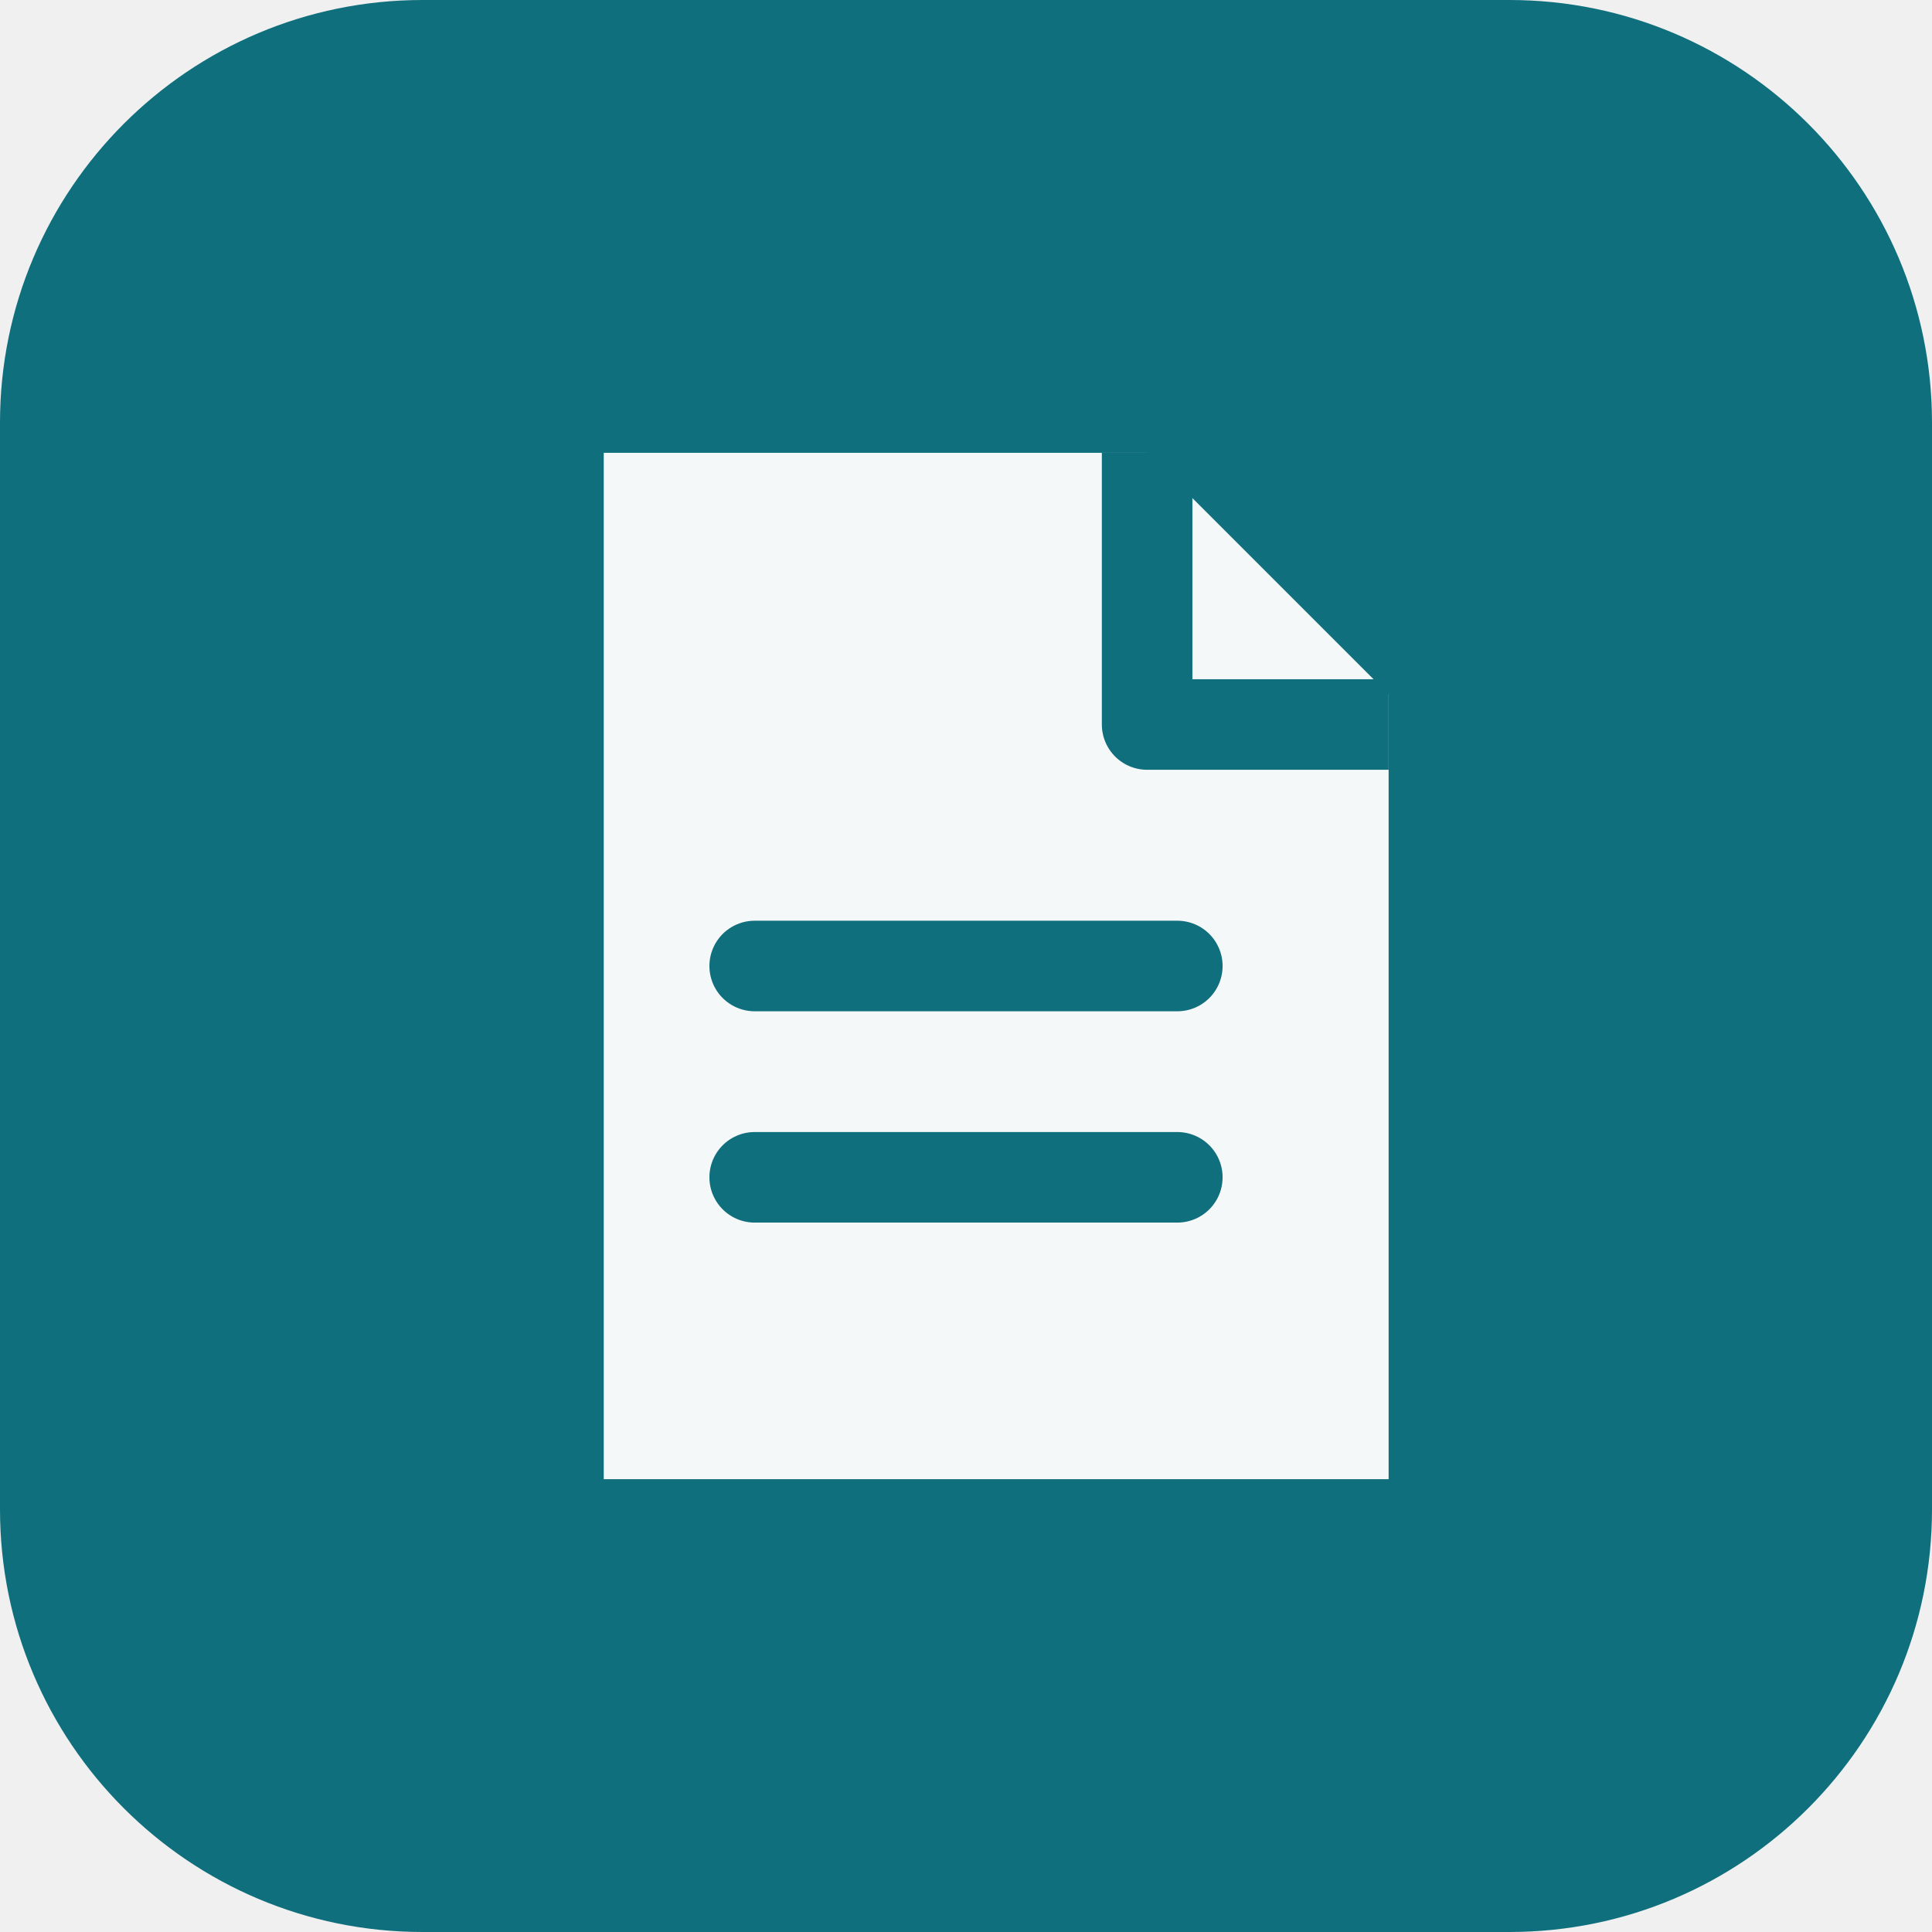
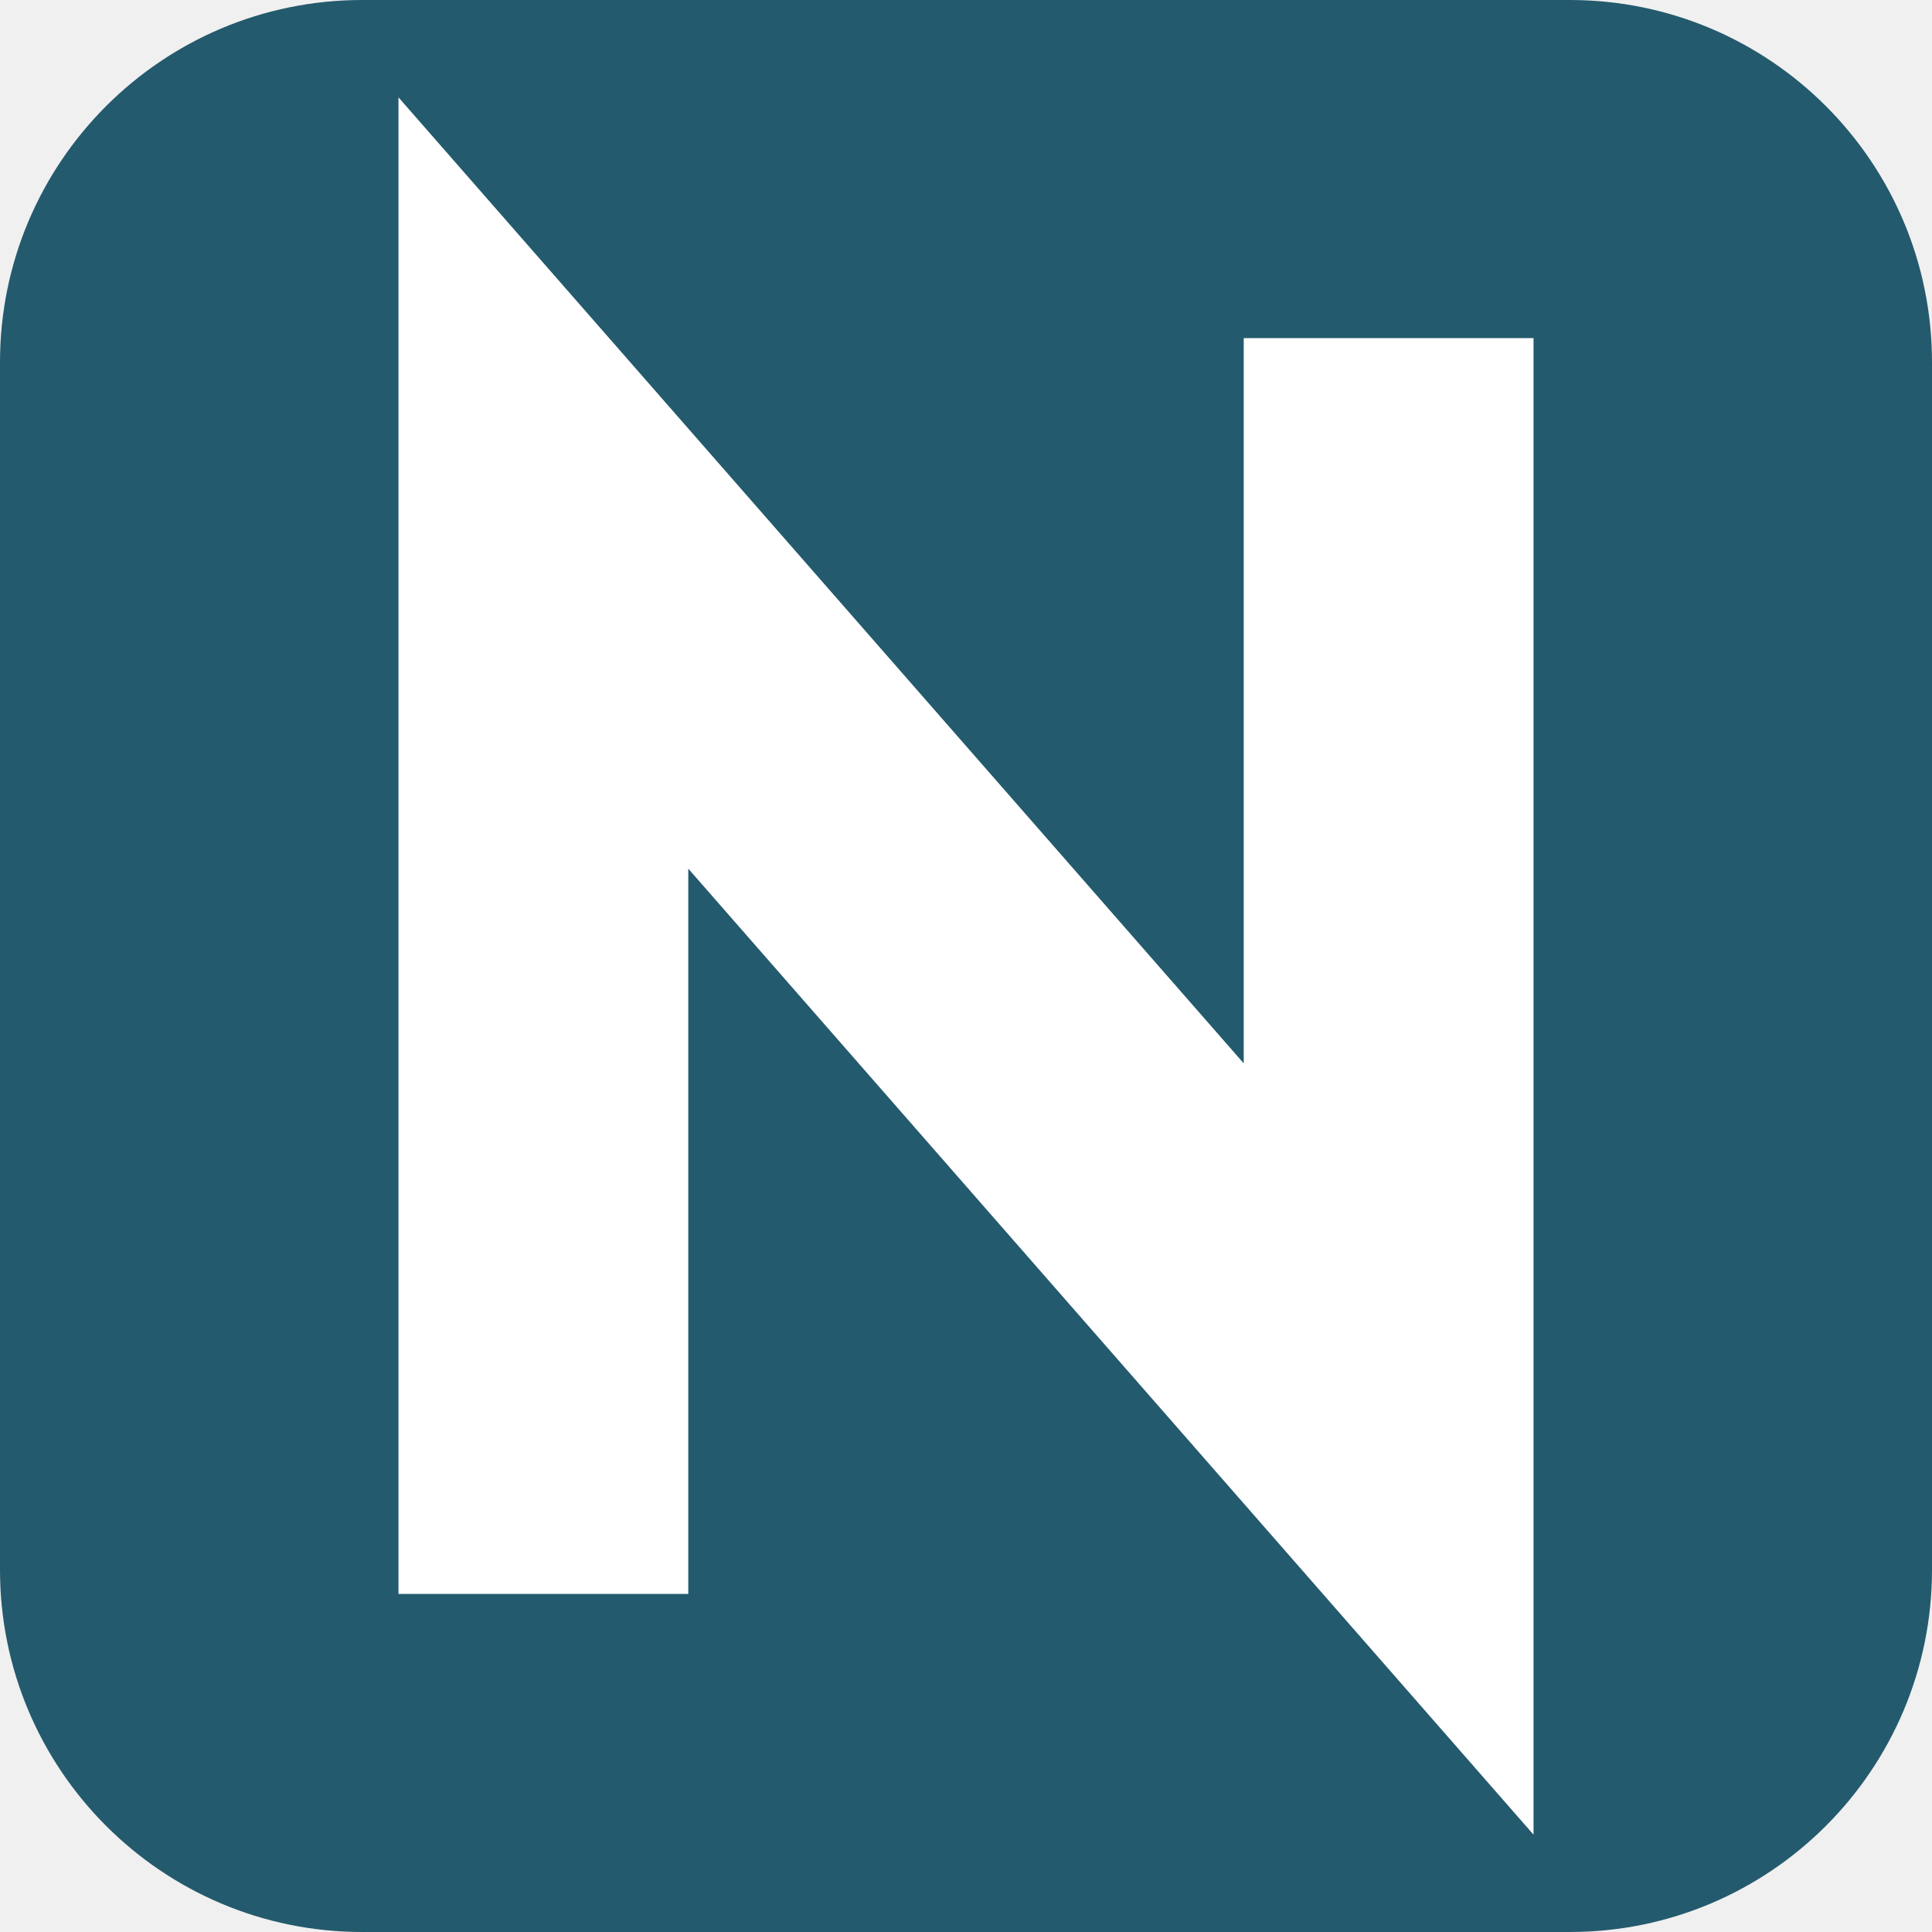
- <svg xmlns="http://www.w3.org/2000/svg" viewBox="0 0 64 64">
-   <rect width="64" height="64" rx="14" fill="#0f6f7c" />
-   <path d="M20 15h18l8 8v26H20z" fill="#fff" opacity=".95" />
-   <path d="M38 15v9h8" fill="none" stroke="#0f6f7c" stroke-width="3" stroke-linejoin="round" />
-   <path d="M25 32h14M25 39h14" stroke="#0f6f7c" stroke-width="3" stroke-linecap="round" />
+ <svg xmlns="http://www.w3.org/2000/svg" viewBox="0 0 16 16">
+   <rect width="16" height="16" rx="3" fill="#245a6d" />
+   <path d="M 4.5 12 V 4 L 11.5 12 V 4" fill="none" stroke="#ffffff" stroke-width="2.4" stroke-linecap="square" stroke-linejoin="miter" stroke-miterlimit="3" />
</svg>
